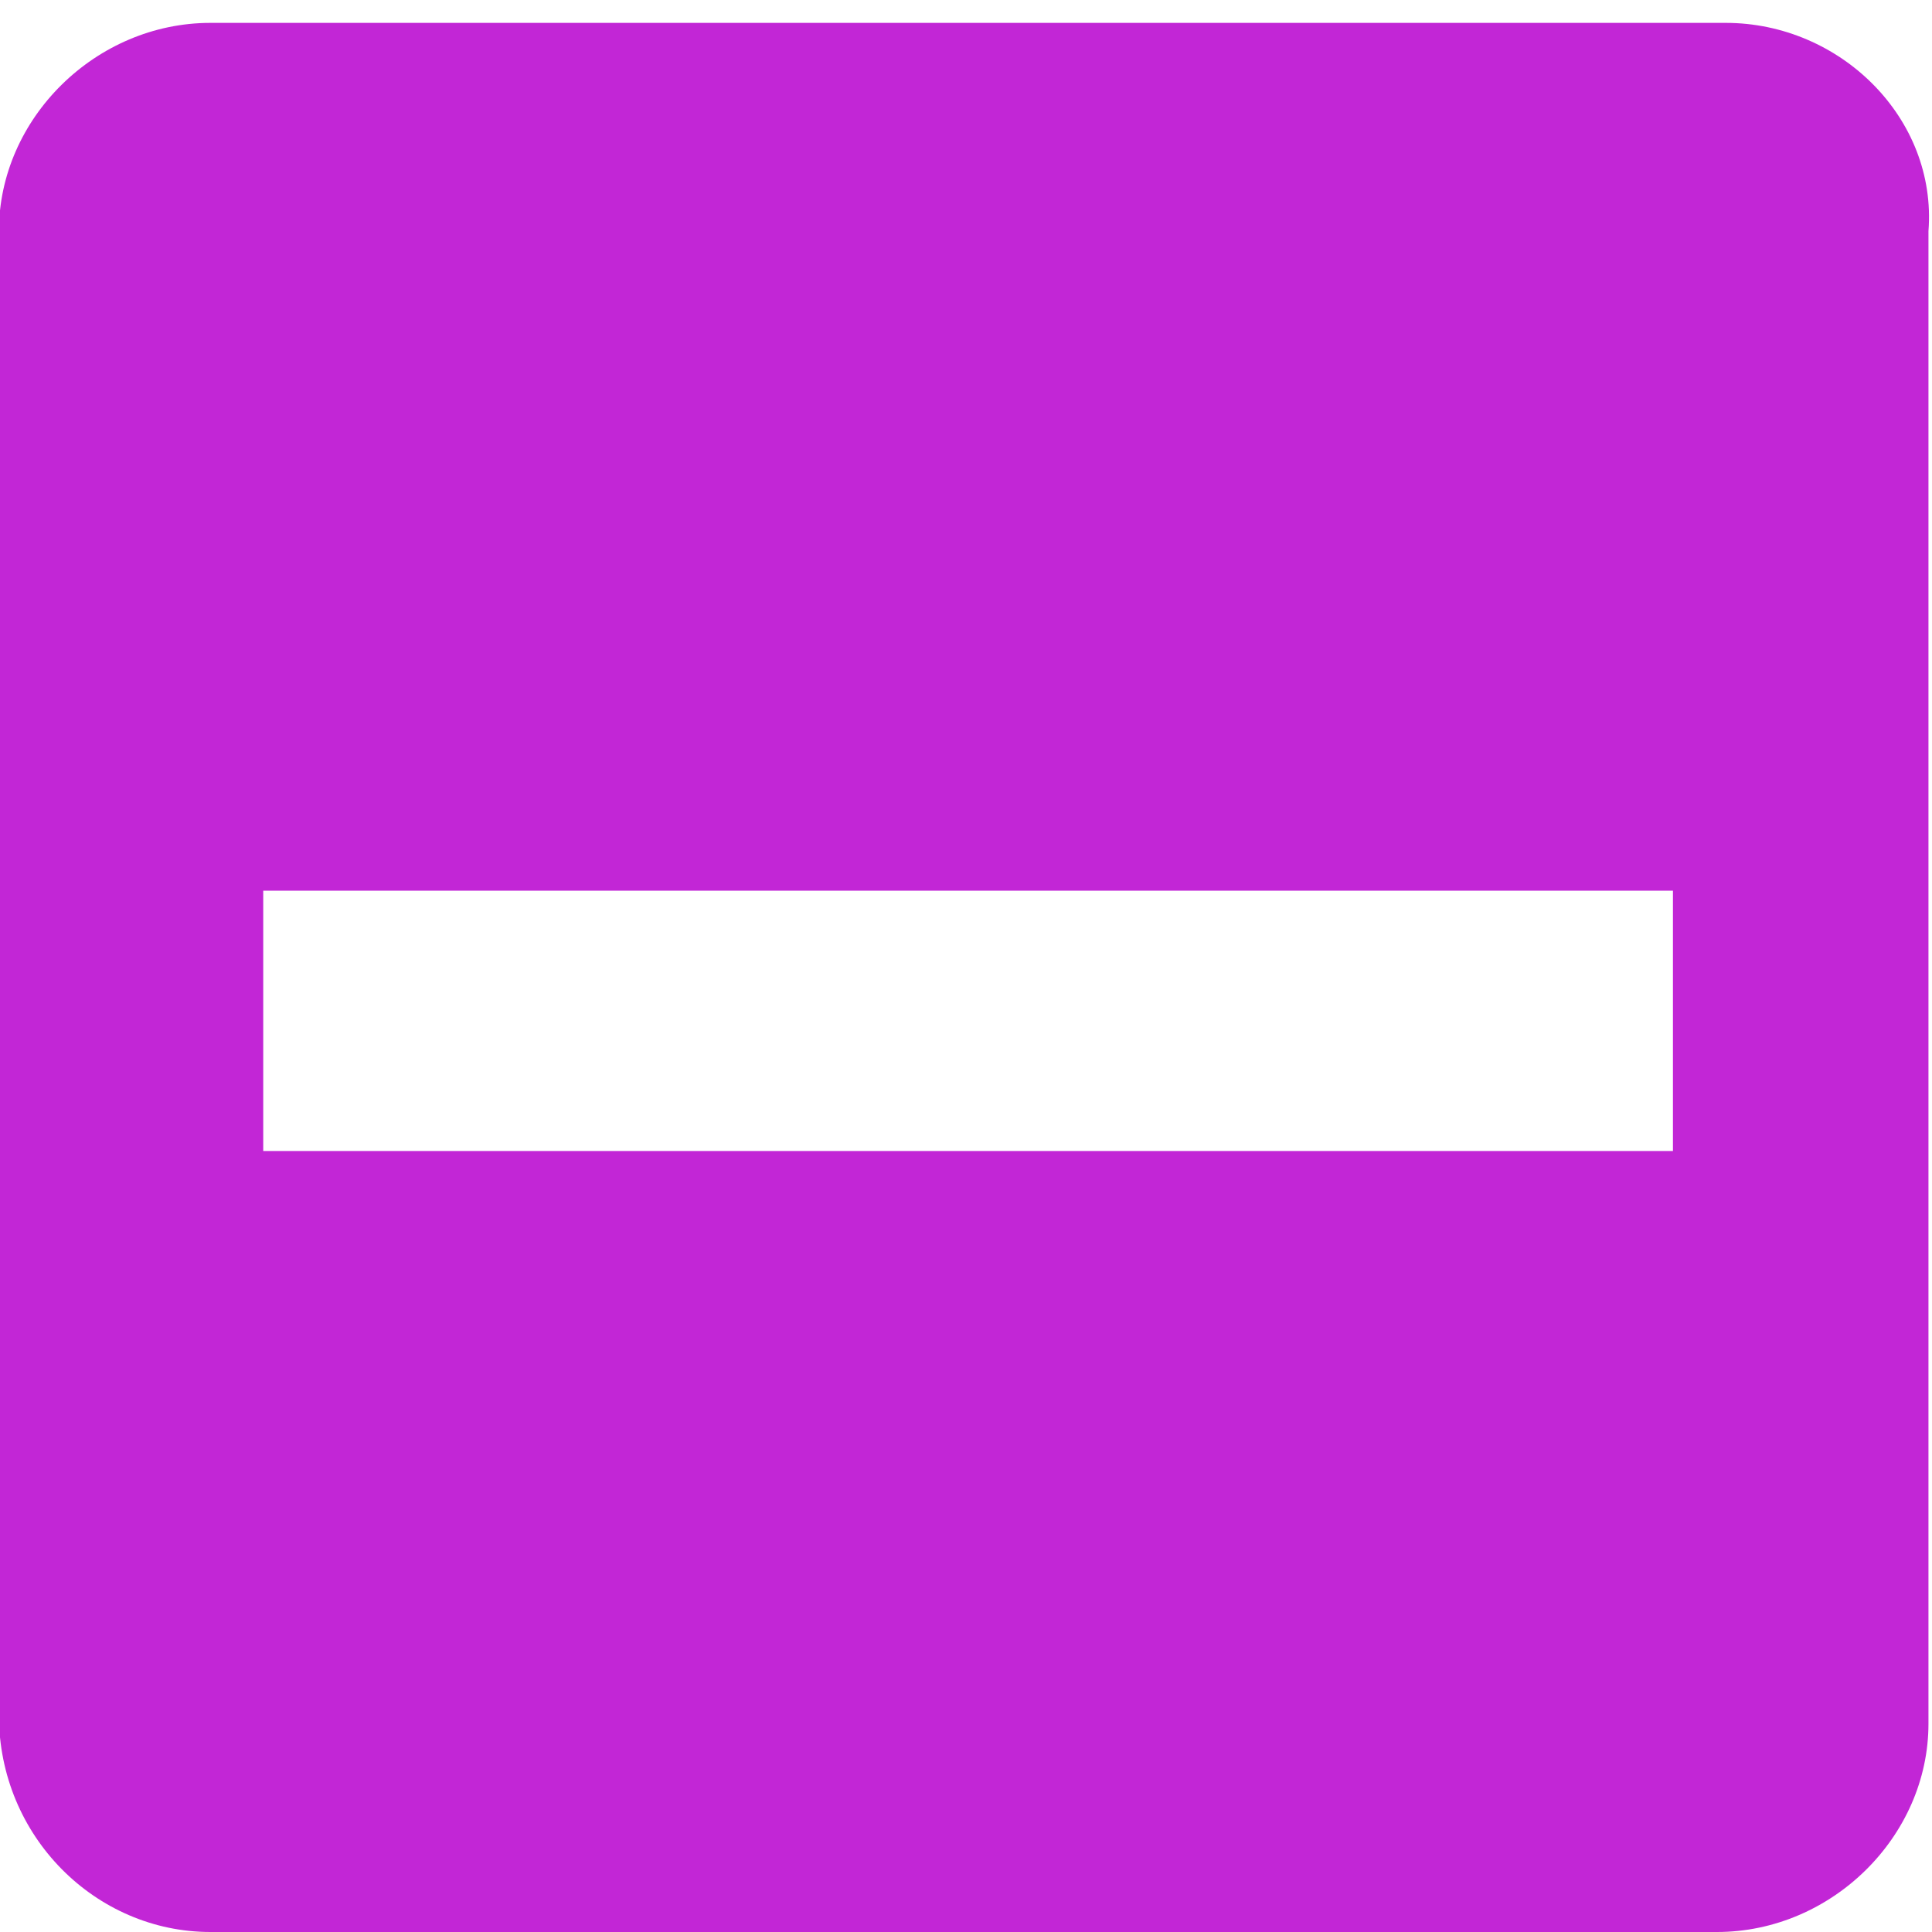
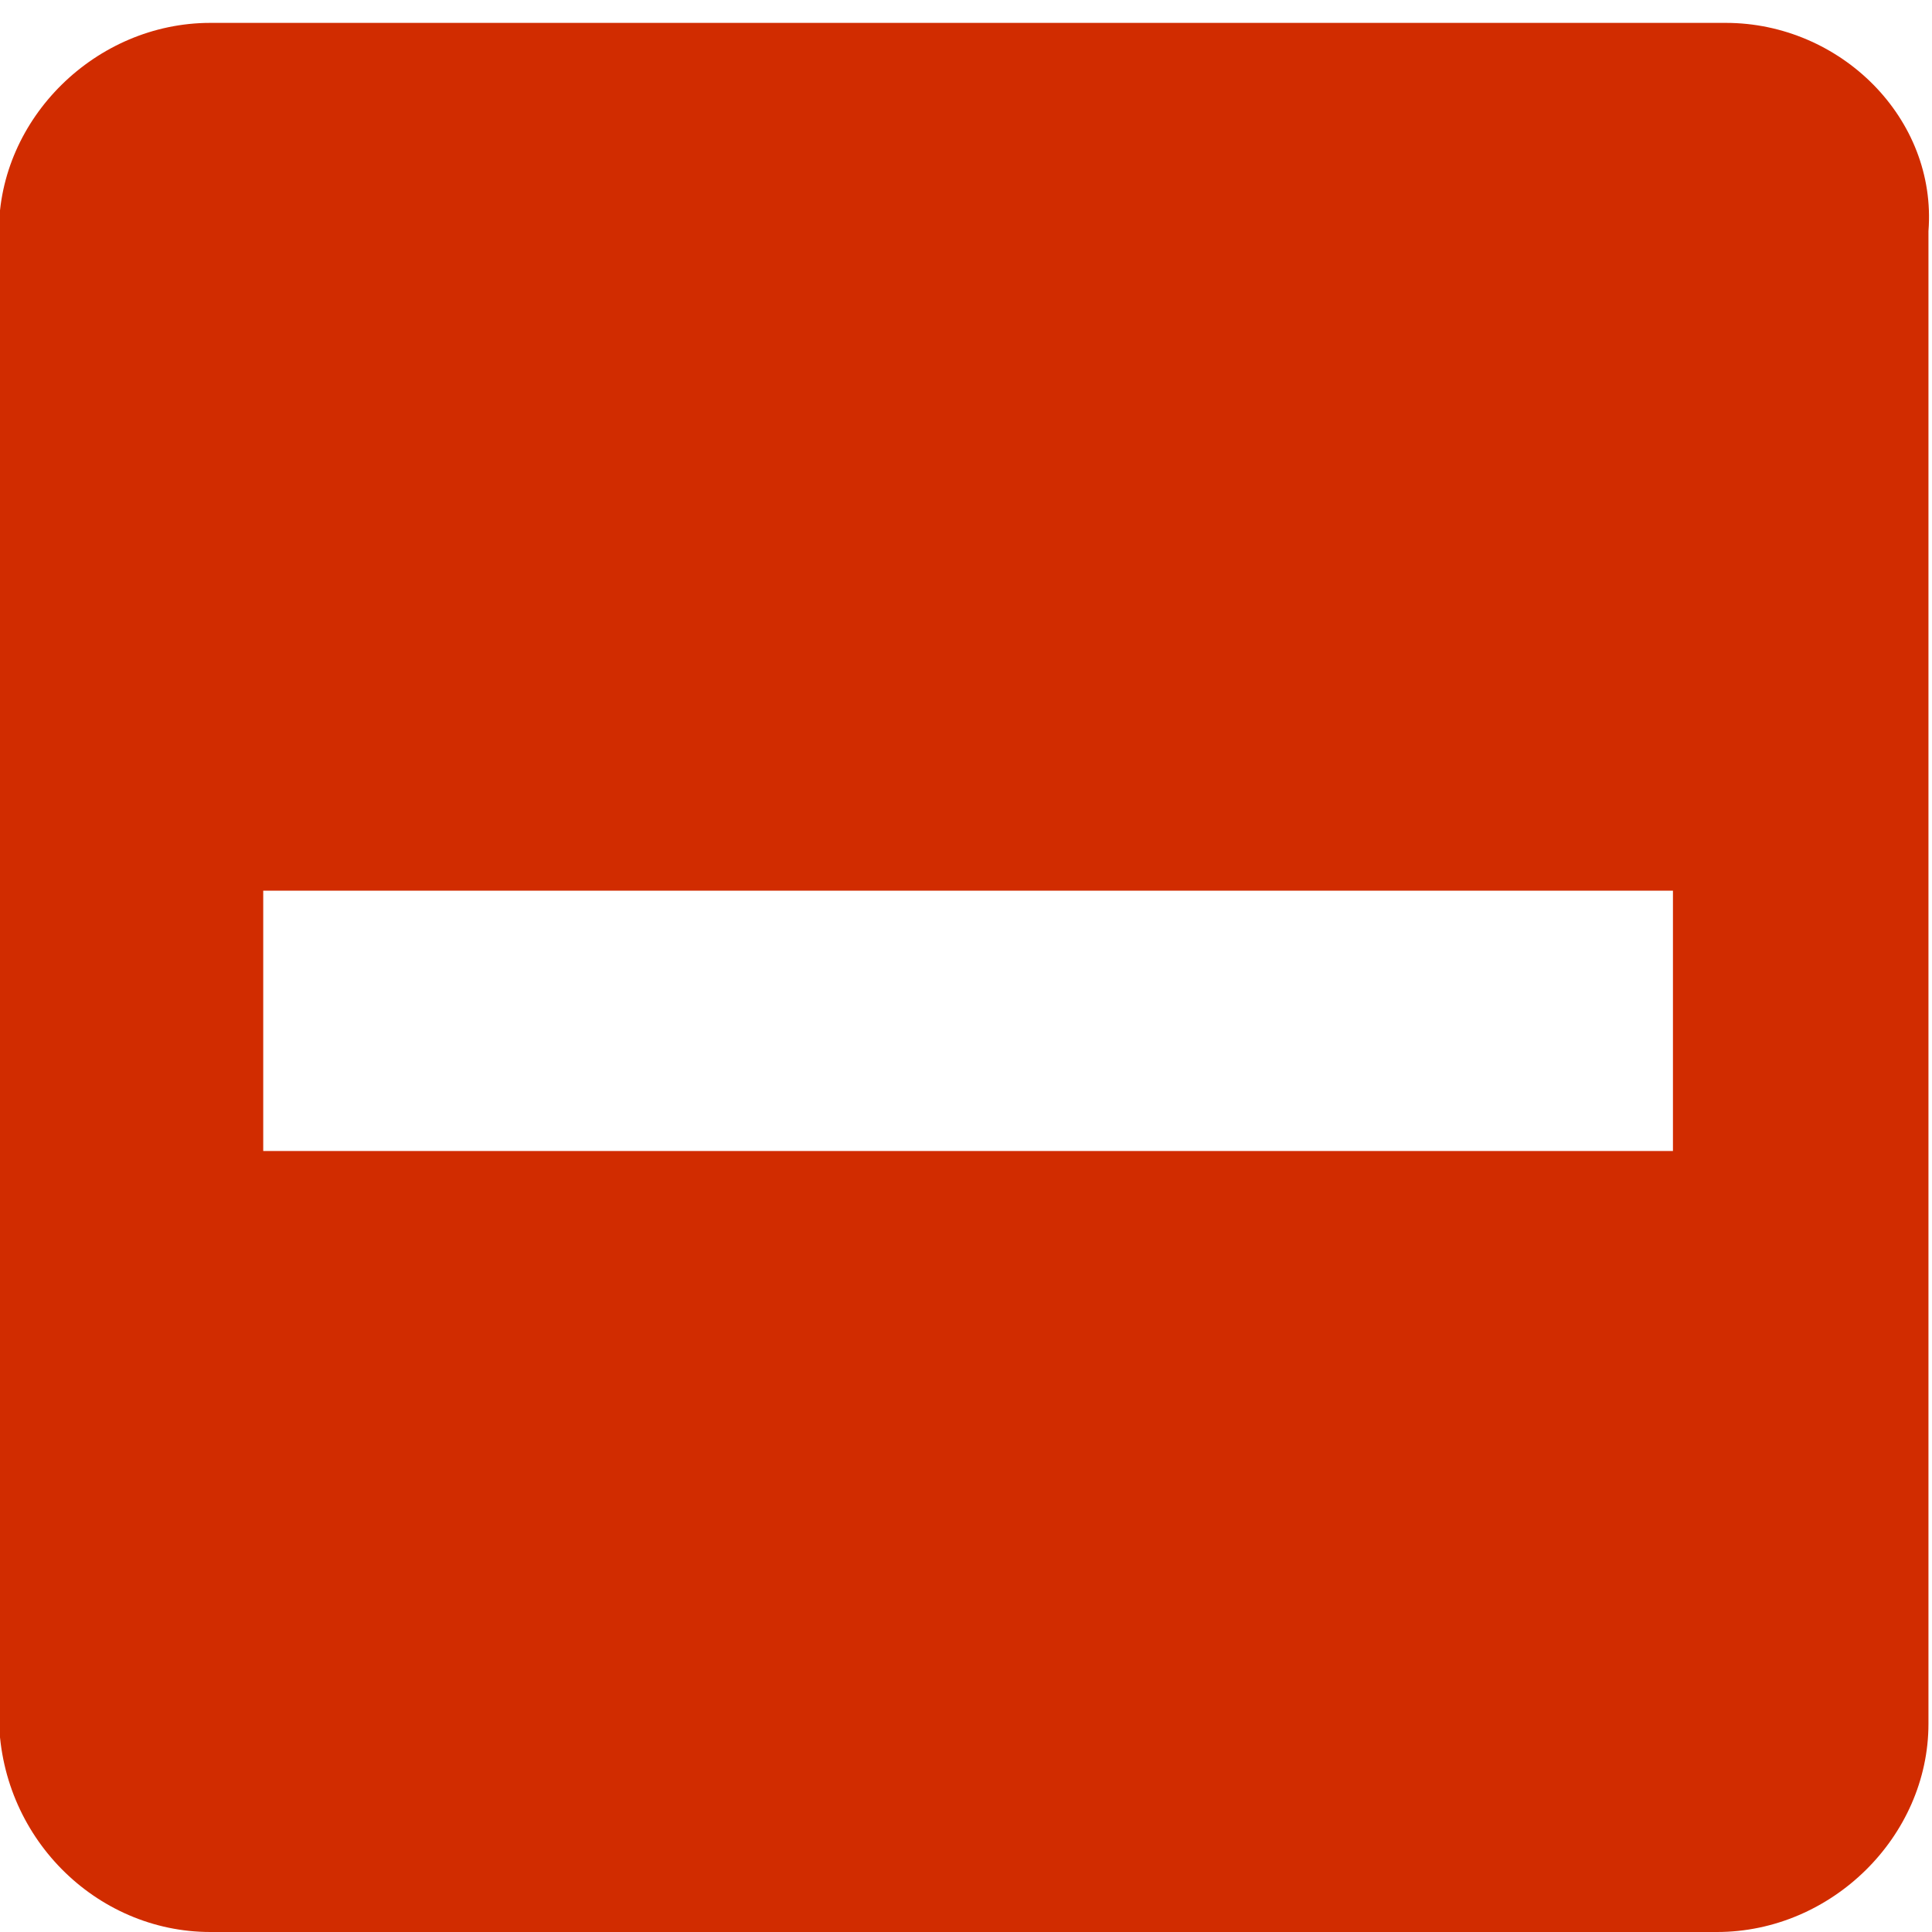
<svg xmlns="http://www.w3.org/2000/svg" version="1.1" id="svg11" x="0px" y="0px" viewBox="0 0 22 22" style="enable-background:new 0 0 22 22;" xml:space="preserve">
  <style type="text/css">
- 	.st0{fill-rule:evenodd;clip-rule:evenodd;fill:#c226d6;}
+ 	.st0{fill-rule:evenodd;clip-rule:evenodd;fill:#D12C00;}
	.st1{fill:none;}
</style>
  <g id="Page-1">
    <g id="ic-check-active" transform="translate(-1, -1)">
      <g id="Group_8199" transform="matrix(1.003292,0,0,0.9881569,0.9875721,1.260548)">
        <path id="check_on_light" class="st0" d="M19.6,0H2.4C1.1,0,0,1.1,0,2.4v17.1     C0,20.9,1.1,22,2.4,22h17.1c1.3,0,2.4-1.1,2.4-2.4V2.4C22,1.1,20.9,0,19.6,0z M3,10h16v3H3V10z" />
      </g>
      <polygon id="Rectangle_4538" class="st1" points="0,0 24,0 24,24 0,24   " />
    </g>
  </g>
</svg>
